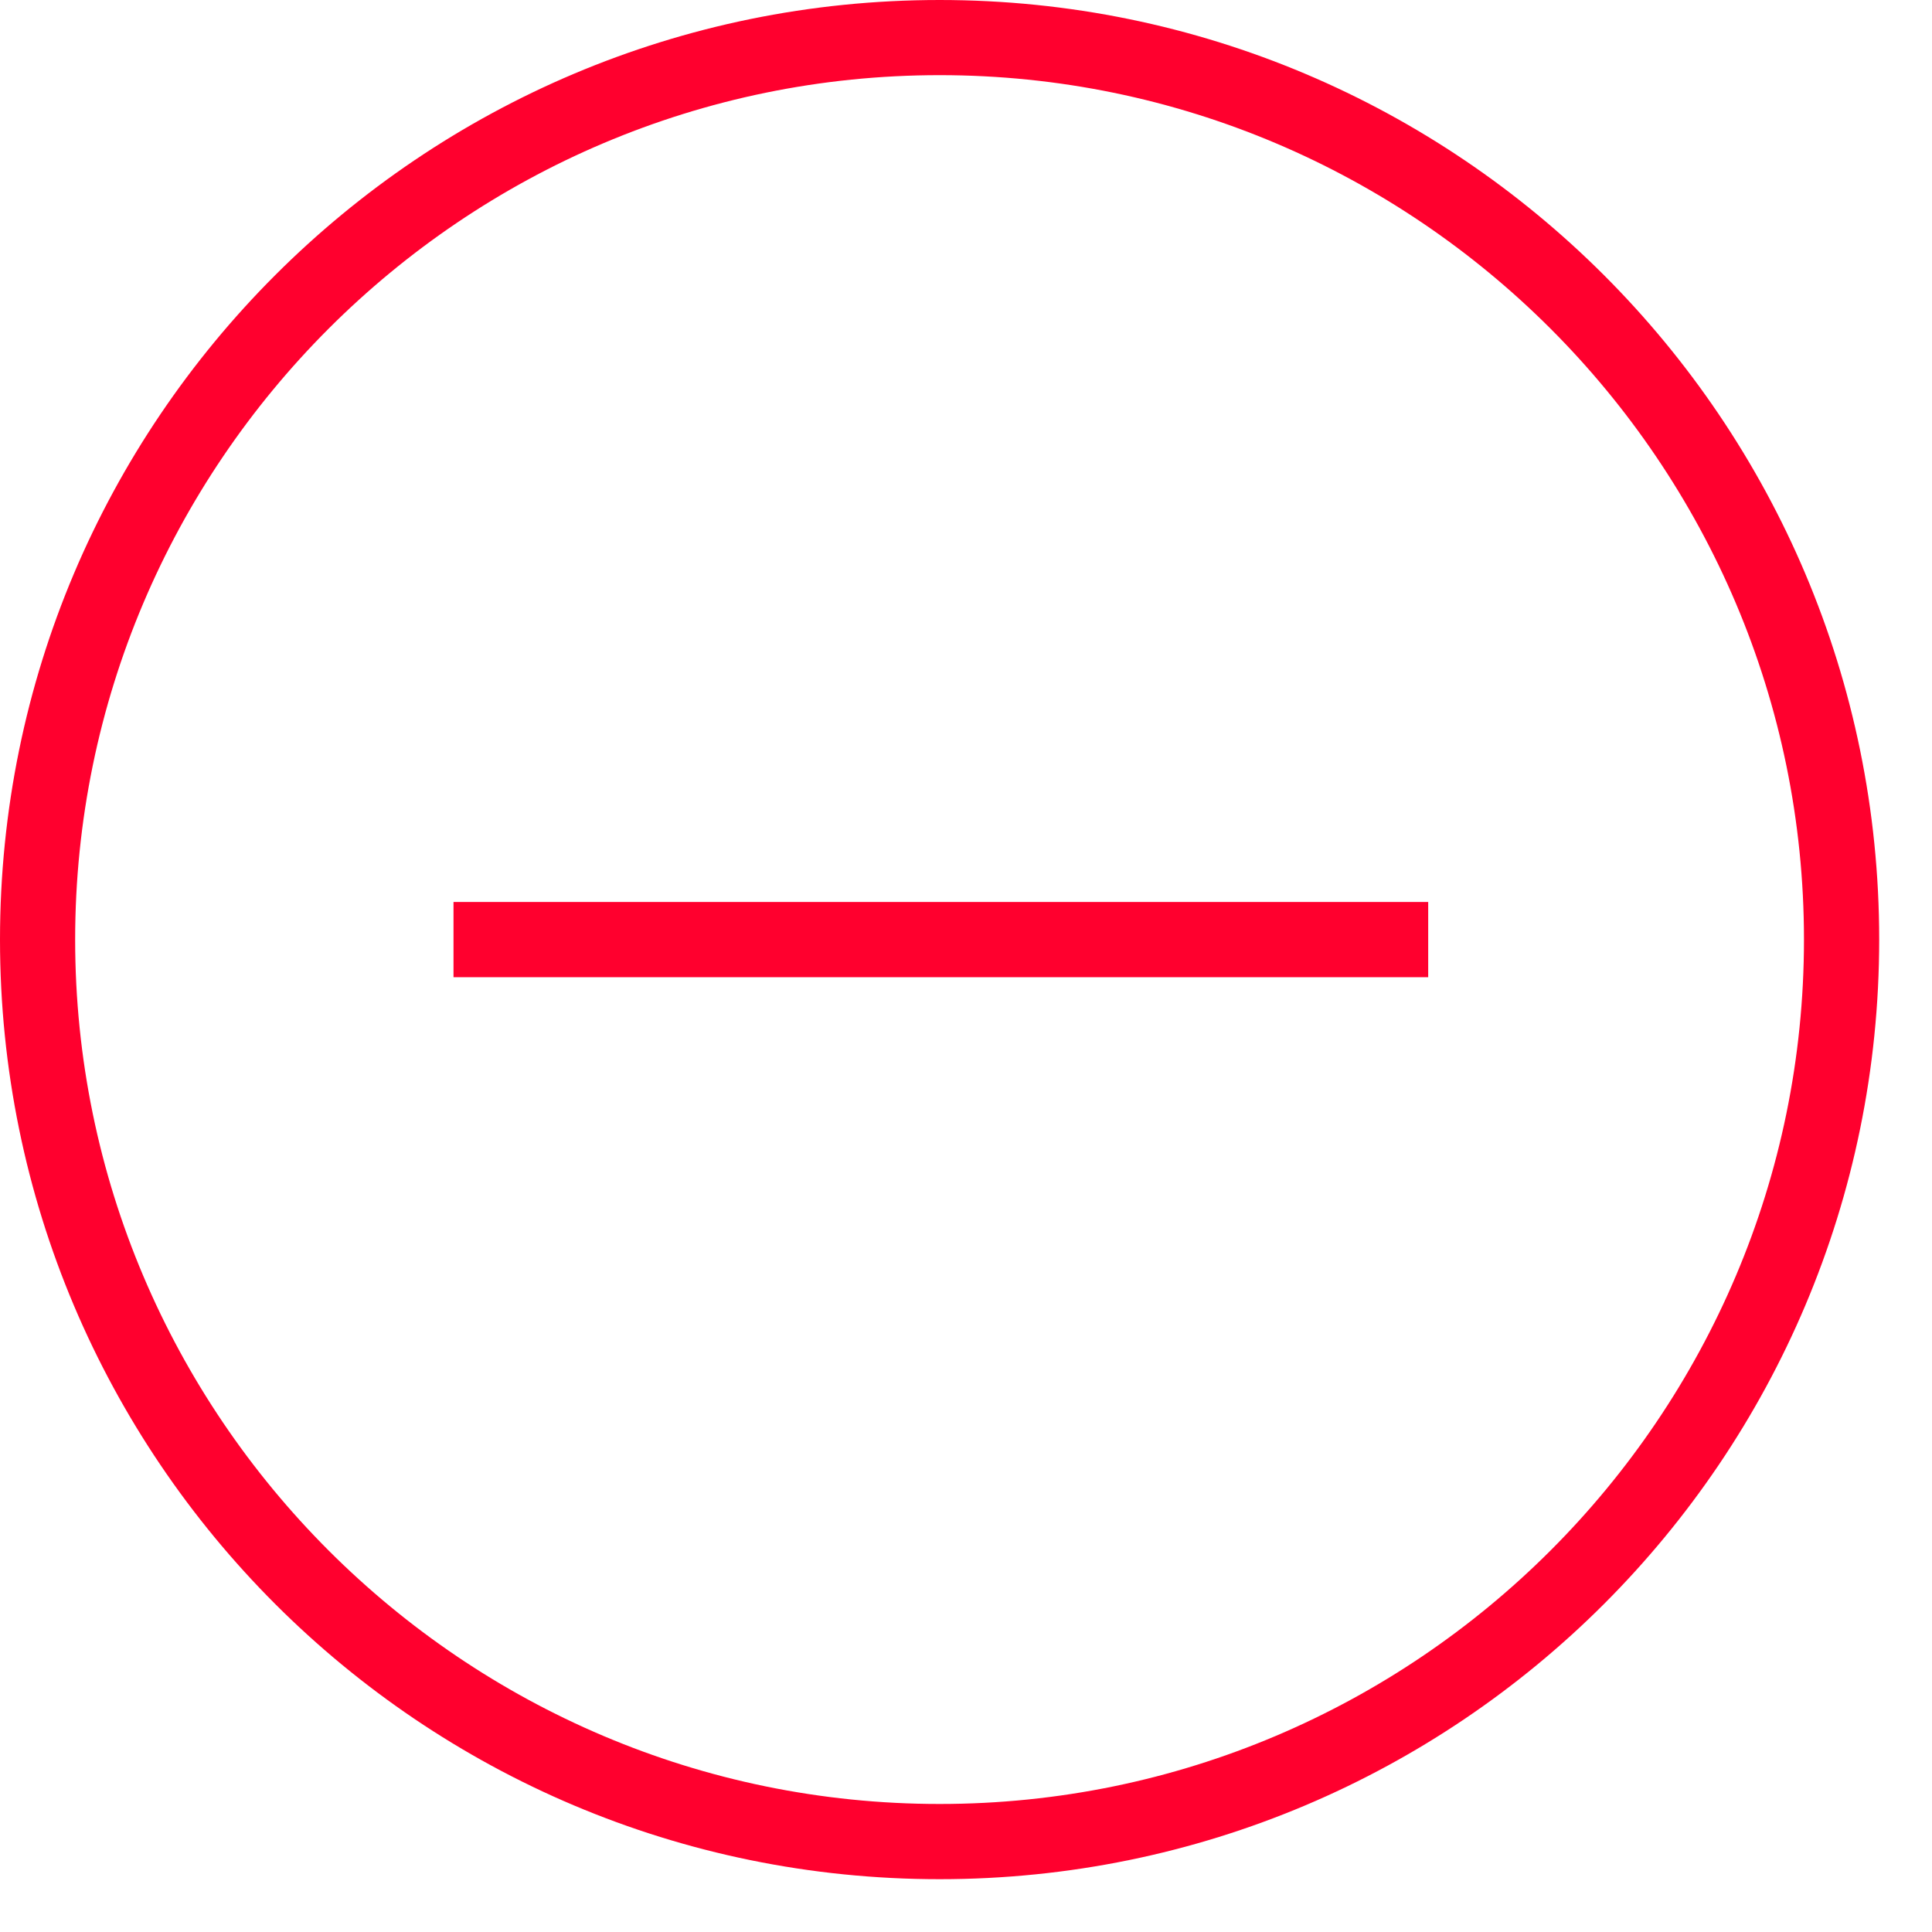
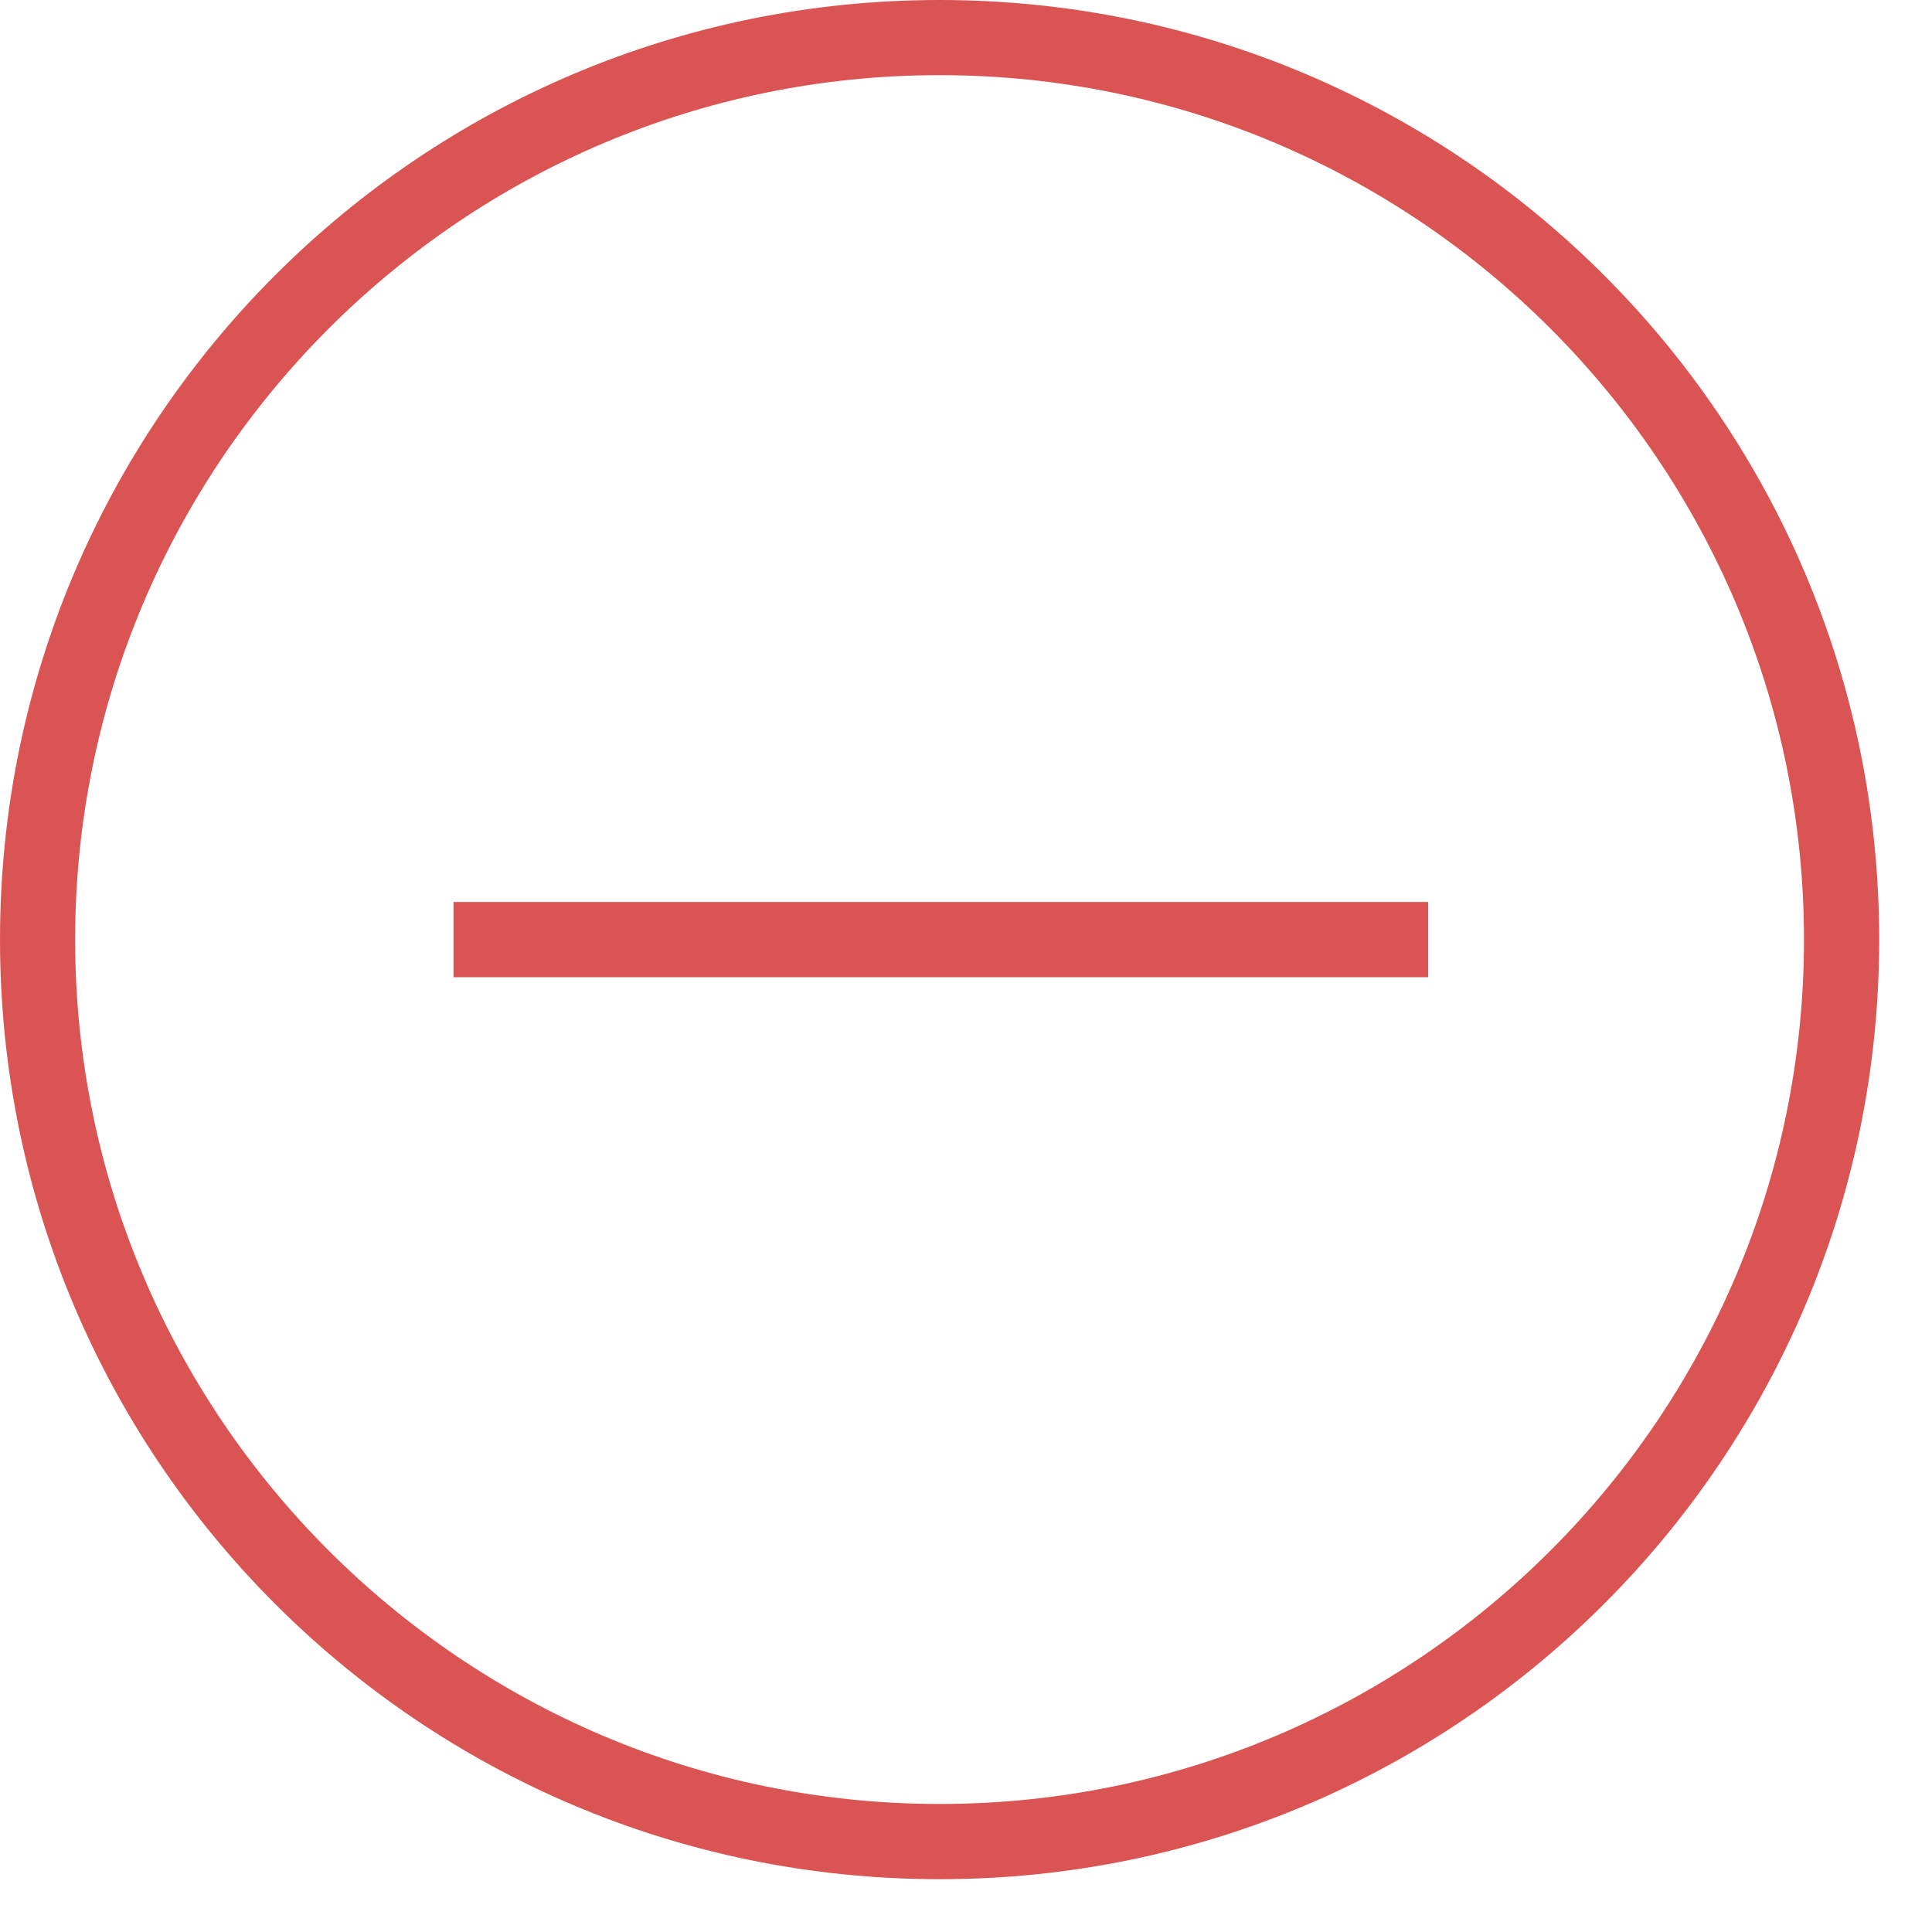
<svg xmlns="http://www.w3.org/2000/svg" width="30" height="30" viewBox="0 0 30 30" fill="none">
-   <path d="M14.59 0C6.531 0 0 6.531 0 14.59C0 22.648 6.531 29.18 14.59 29.18C22.648 29.18 29.18 22.648 29.18 14.59C29.18 6.531 22.648 0 14.59 0ZM14.59 28.012C7.189 28.012 1.167 21.991 1.167 14.59C1.167 7.189 7.189 1.167 14.59 1.167C21.991 1.167 28.012 7.189 28.012 14.59C28.012 21.991 21.991 28.012 14.59 28.012Z" fill="#FF002E" />
-   <path d="M22.177 14.006H7.042V15.174H22.177V14.006Z" fill="#FF002E" />
+   <path d="M14.59 0C6.531 0 0 6.531 0 14.59C0 22.648 6.531 29.18 14.59 29.18C22.648 29.18 29.18 22.648 29.18 14.59C29.18 6.531 22.648 0 14.59 0ZM14.59 28.012C7.189 28.012 1.167 21.991 1.167 14.59C1.167 7.189 7.189 1.167 14.59 1.167C21.991 1.167 28.012 7.189 28.012 14.59C28.012 21.991 21.991 28.012 14.59 28.012Z" fill="#DB5454" />
+   <path d="M22.177 14.006H7.042V15.174H22.177V14.006Z" fill="#DB5454" />
</svg>
